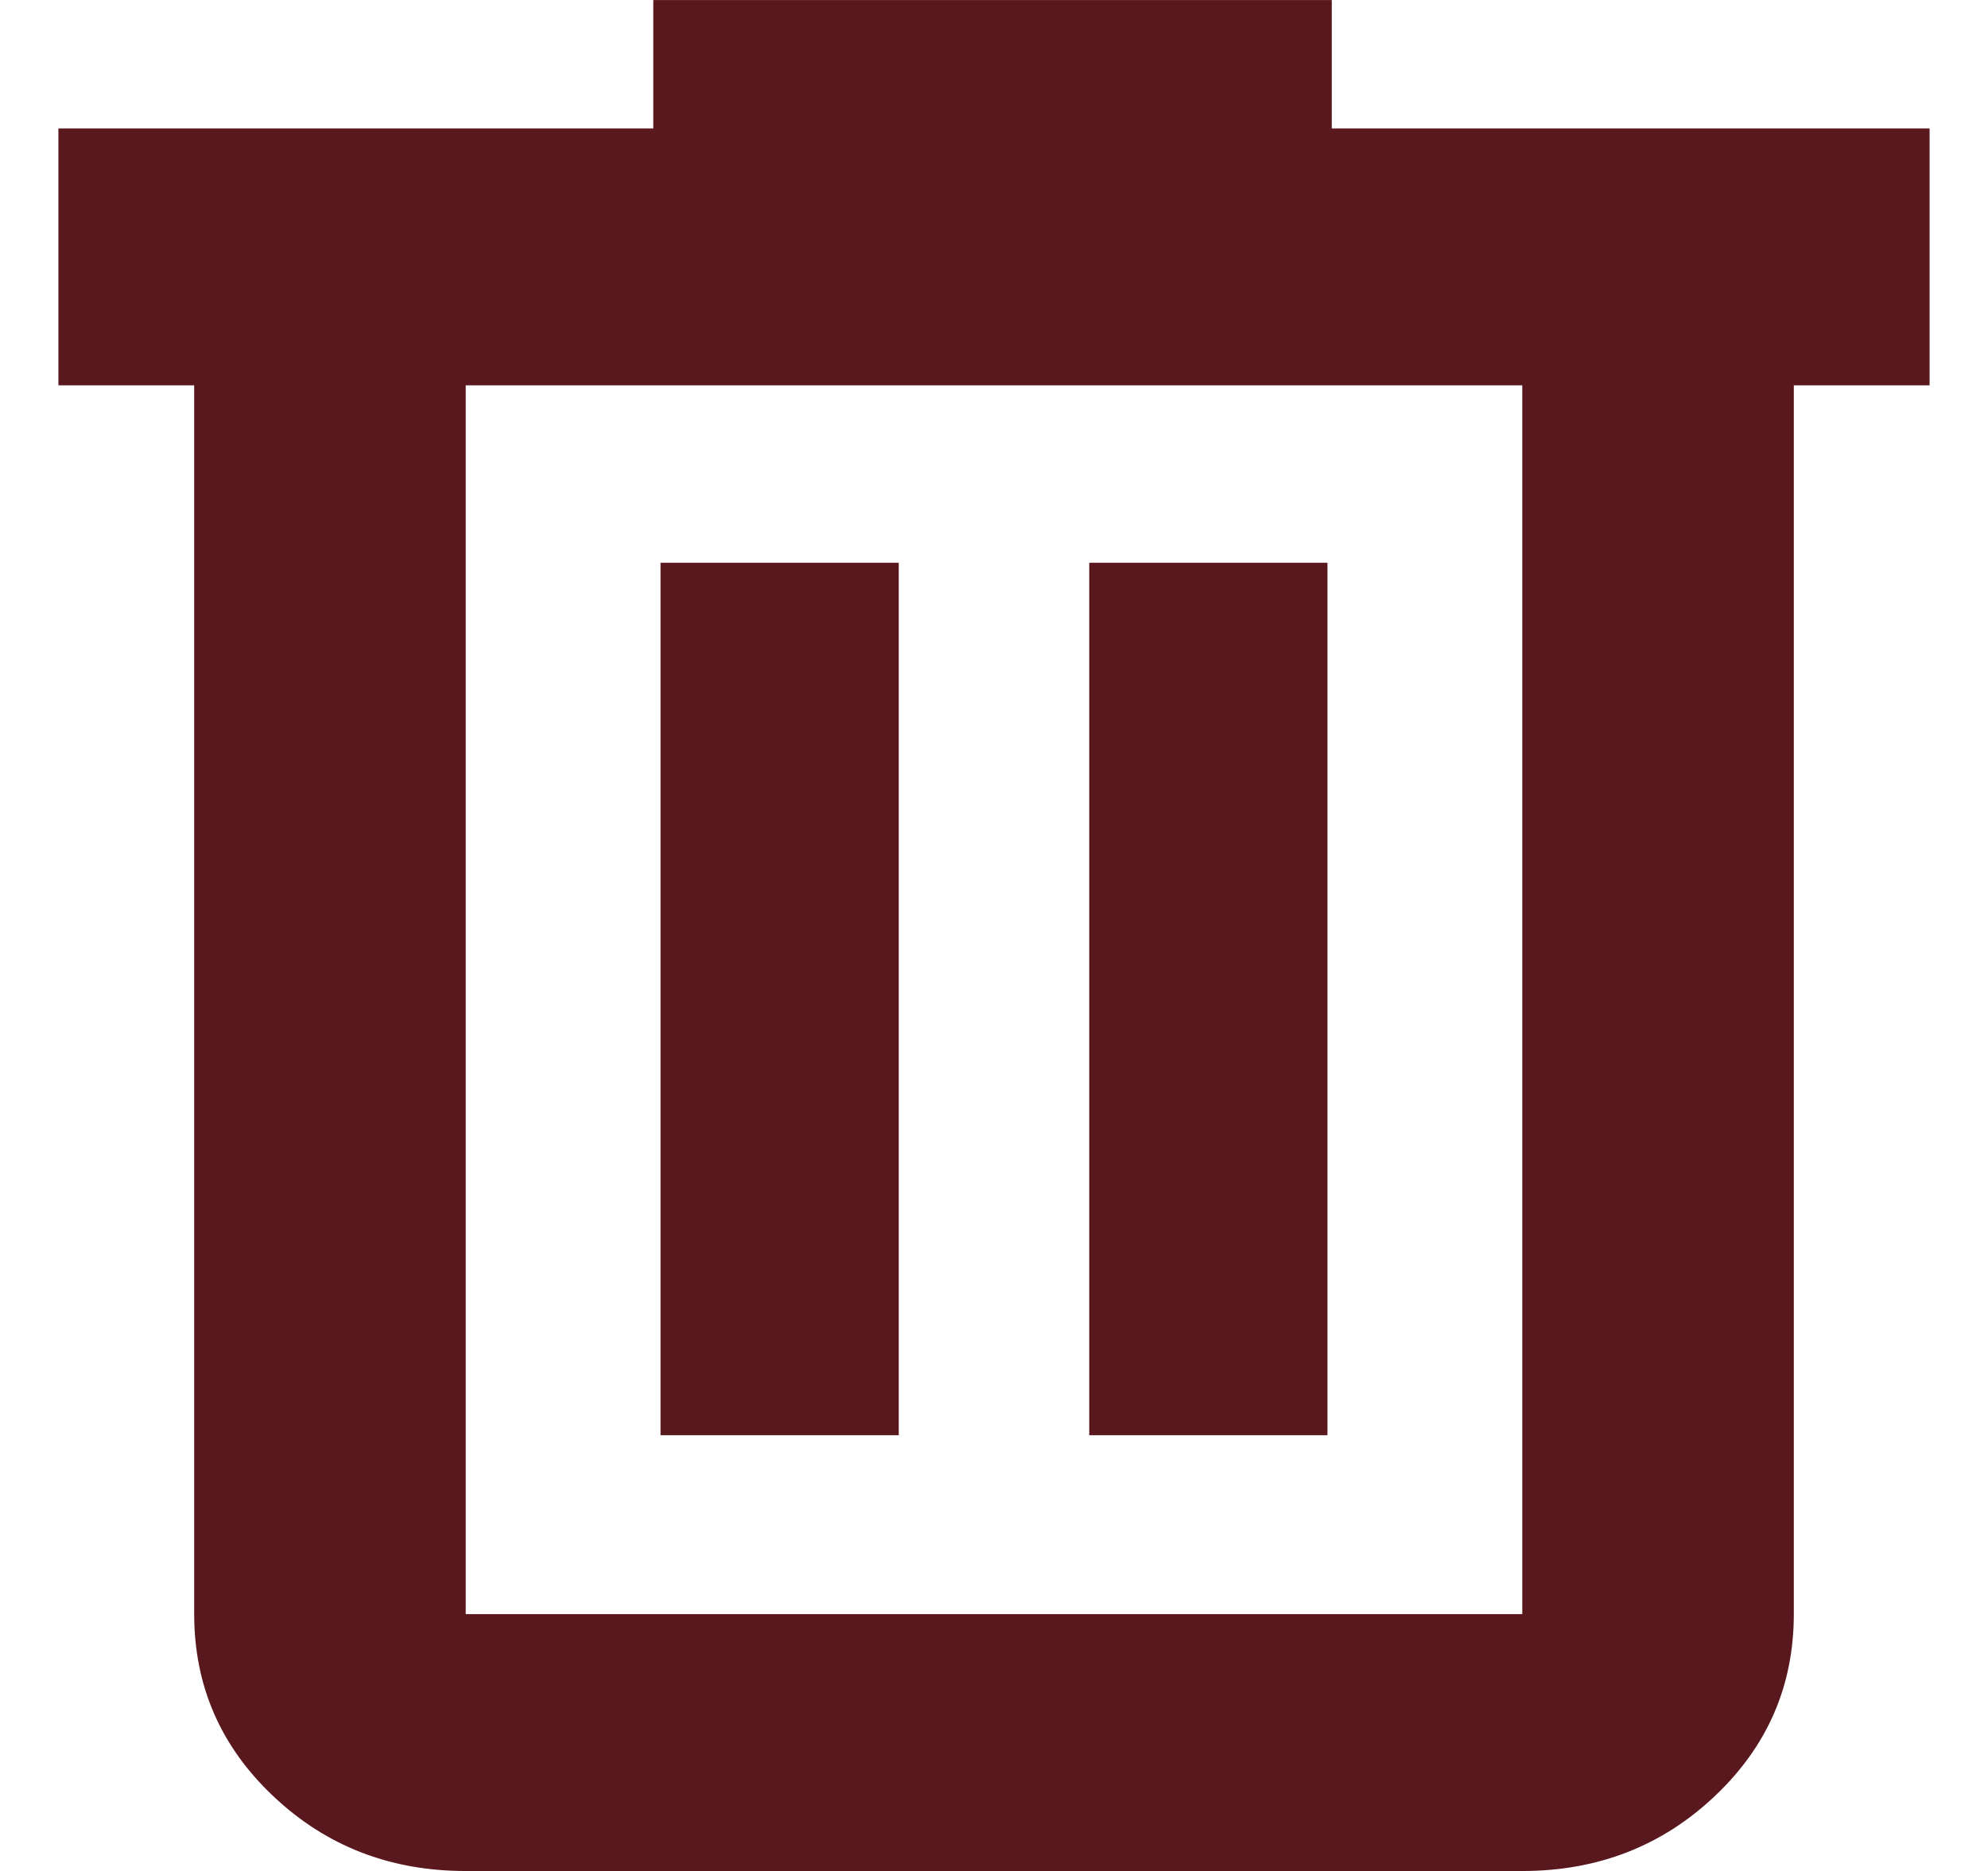
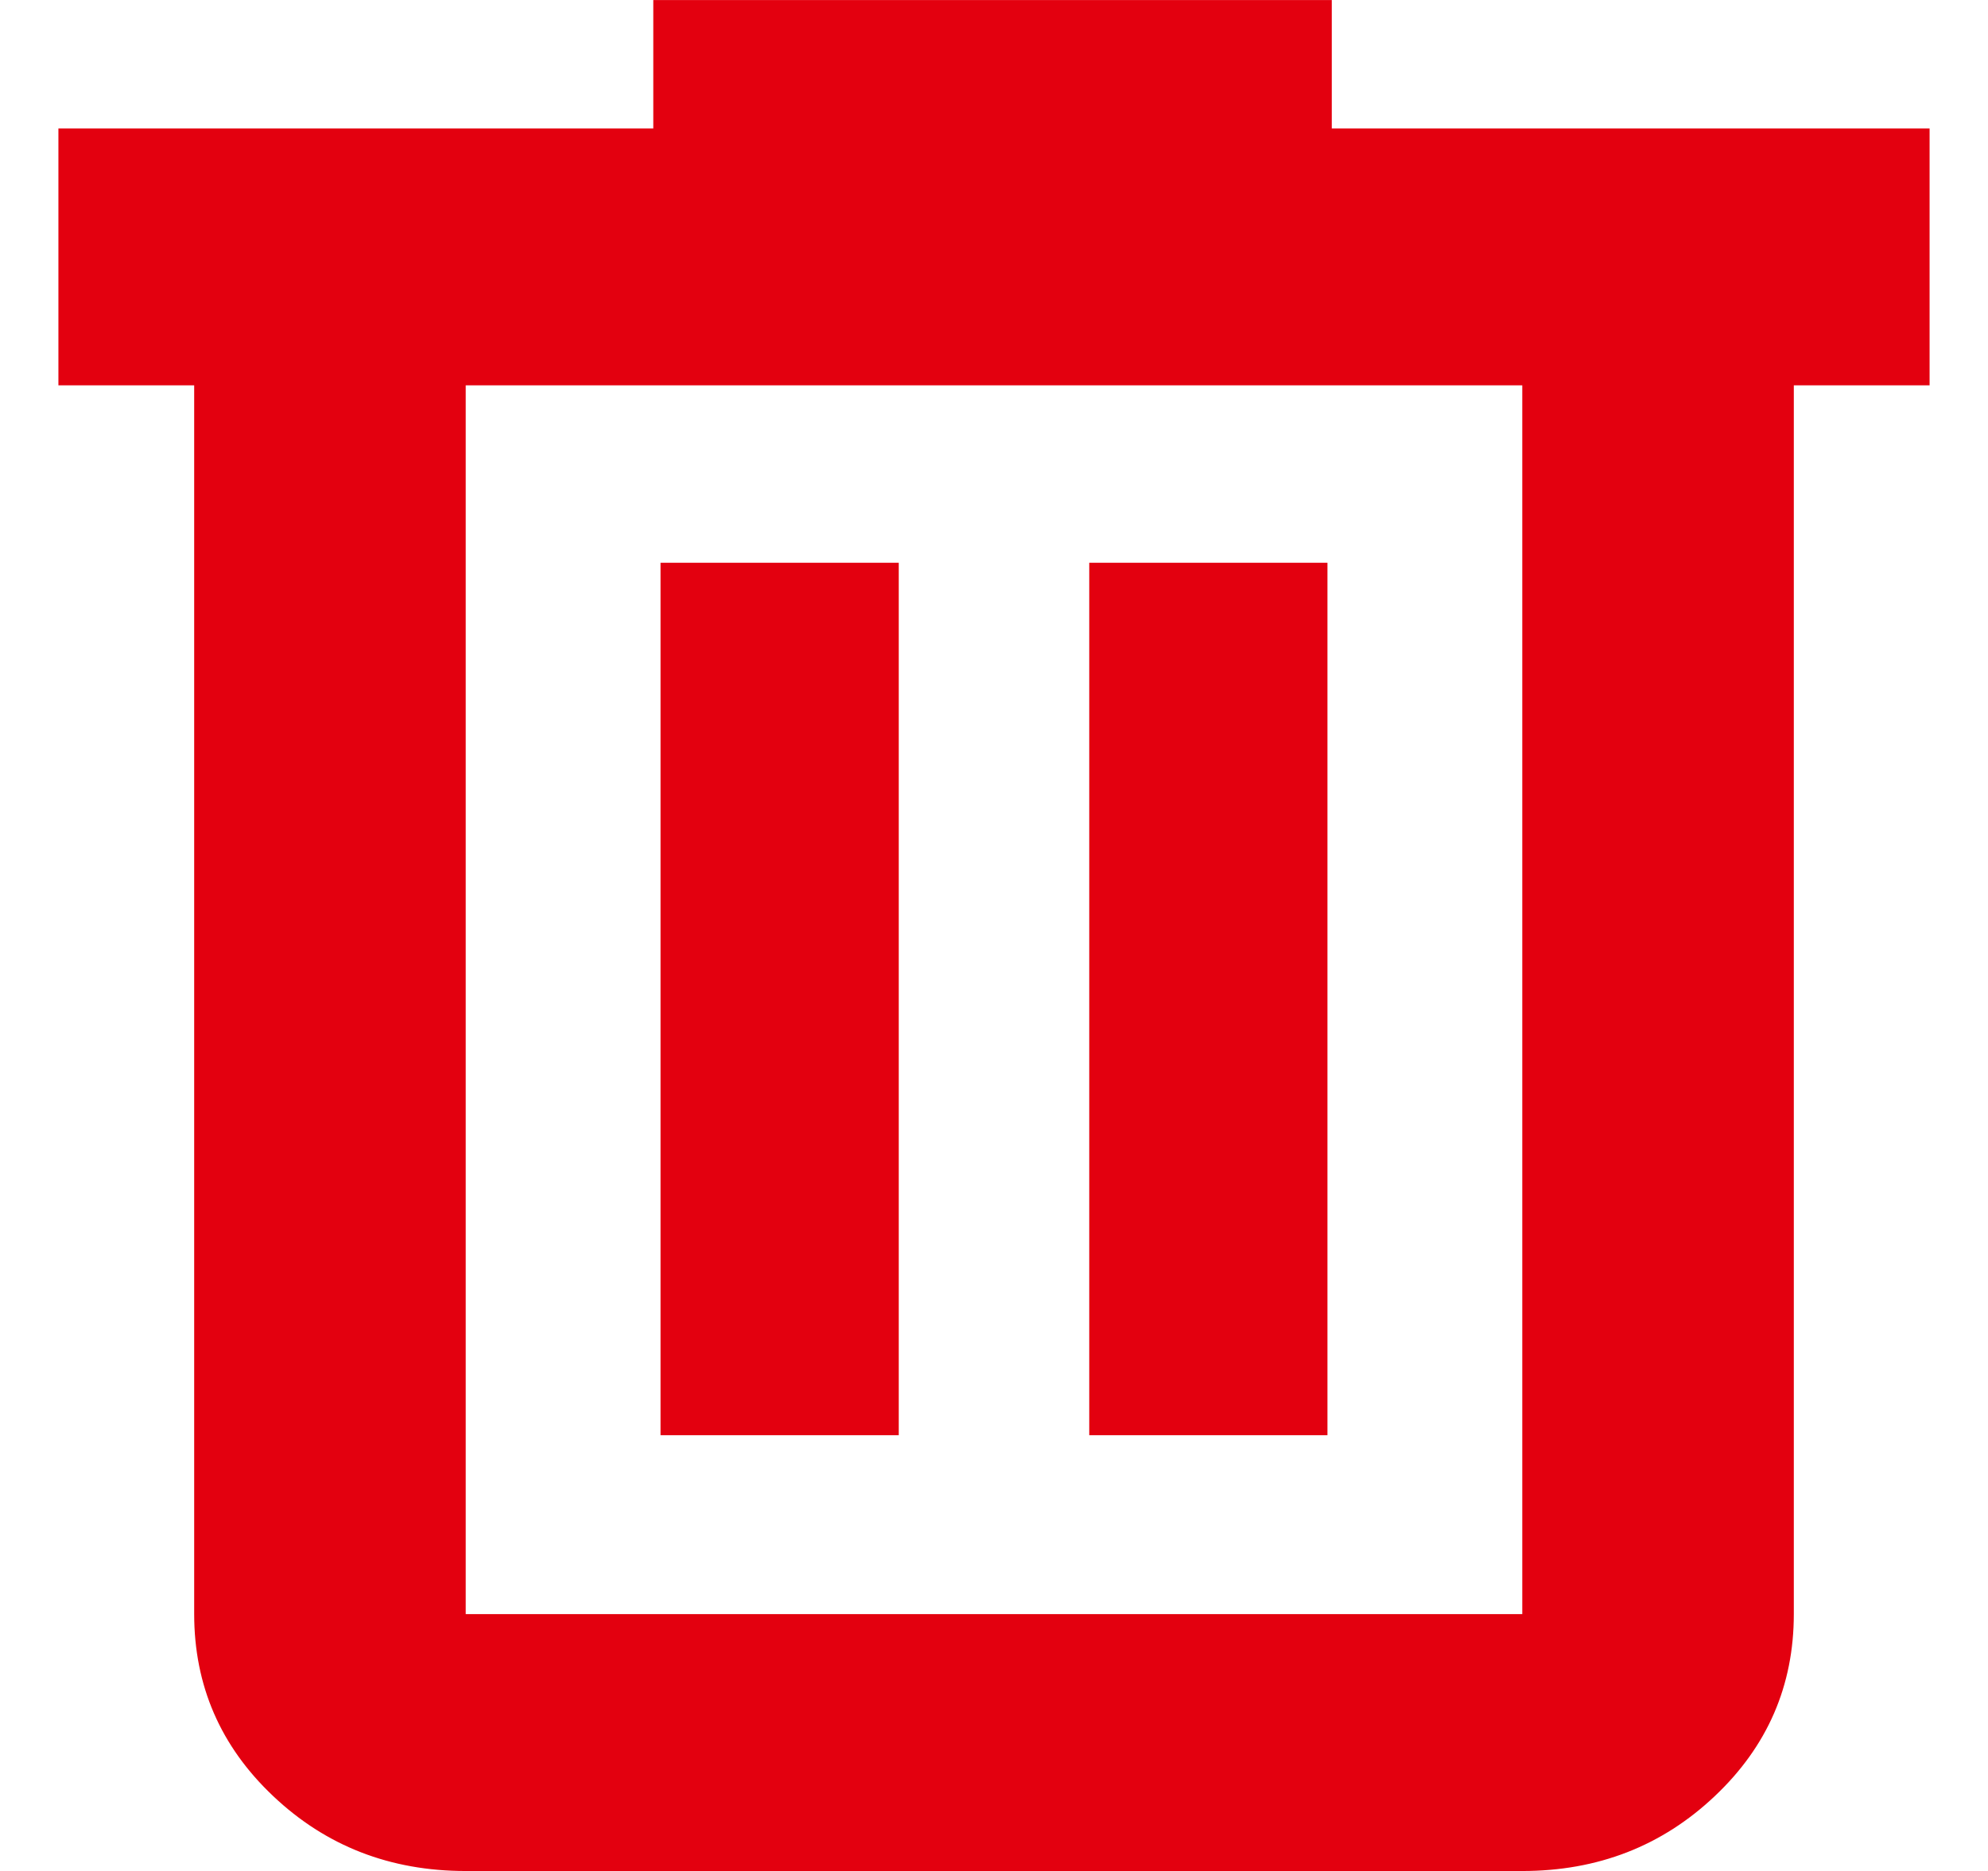
<svg xmlns="http://www.w3.org/2000/svg" width="17" height="16" viewBox="0 0 17 16" fill="none">
-   <path d="M1.673 3.295V3.283H1.661H0.512V1.111H5.587H5.599V1.098V0.013H11.376V1.098V1.111H11.389H16.488V3.283H15.339H15.327V3.295V13.803C15.327 14.412 15.103 14.928 14.655 15.351C14.207 15.775 13.661 15.988 13.017 15.988H3.983C3.339 15.988 2.793 15.775 2.345 15.351C1.897 14.928 1.673 14.412 1.673 13.803V3.295ZM13.03 3.295V3.283H13.017H3.983H3.97V3.295V13.803V13.816H3.983H13.017H13.03V13.803V3.295ZM7.673 4.825V12.261H5.661V4.825H7.673ZM11.339 4.825V12.261H9.327V4.825H11.339Z" fill="#58181D" stroke="#58181D" stroke-width="0.025" />
+   <path d="M1.673 3.295V3.283H1.661H0.512V1.111H5.587H5.599V1.098V0.013H11.376V1.098V1.111H11.389H16.488V3.283H15.339H15.327V3.295V13.803C15.327 14.412 15.103 14.928 14.655 15.351C14.207 15.775 13.661 15.988 13.017 15.988H3.983C3.339 15.988 2.793 15.775 2.345 15.351C1.897 14.928 1.673 14.412 1.673 13.803V3.295ZM13.03 3.295V3.283H13.017H3.983H3.97V3.295V13.803V13.816H3.983H13.017H13.03V13.803V3.295ZM7.673 4.825V12.261H5.661V4.825H7.673ZM11.339 4.825V12.261H9.327V4.825H11.339Z" fill="#E3000F" stroke="#E3000F" stroke-width="0.025" />
</svg>
